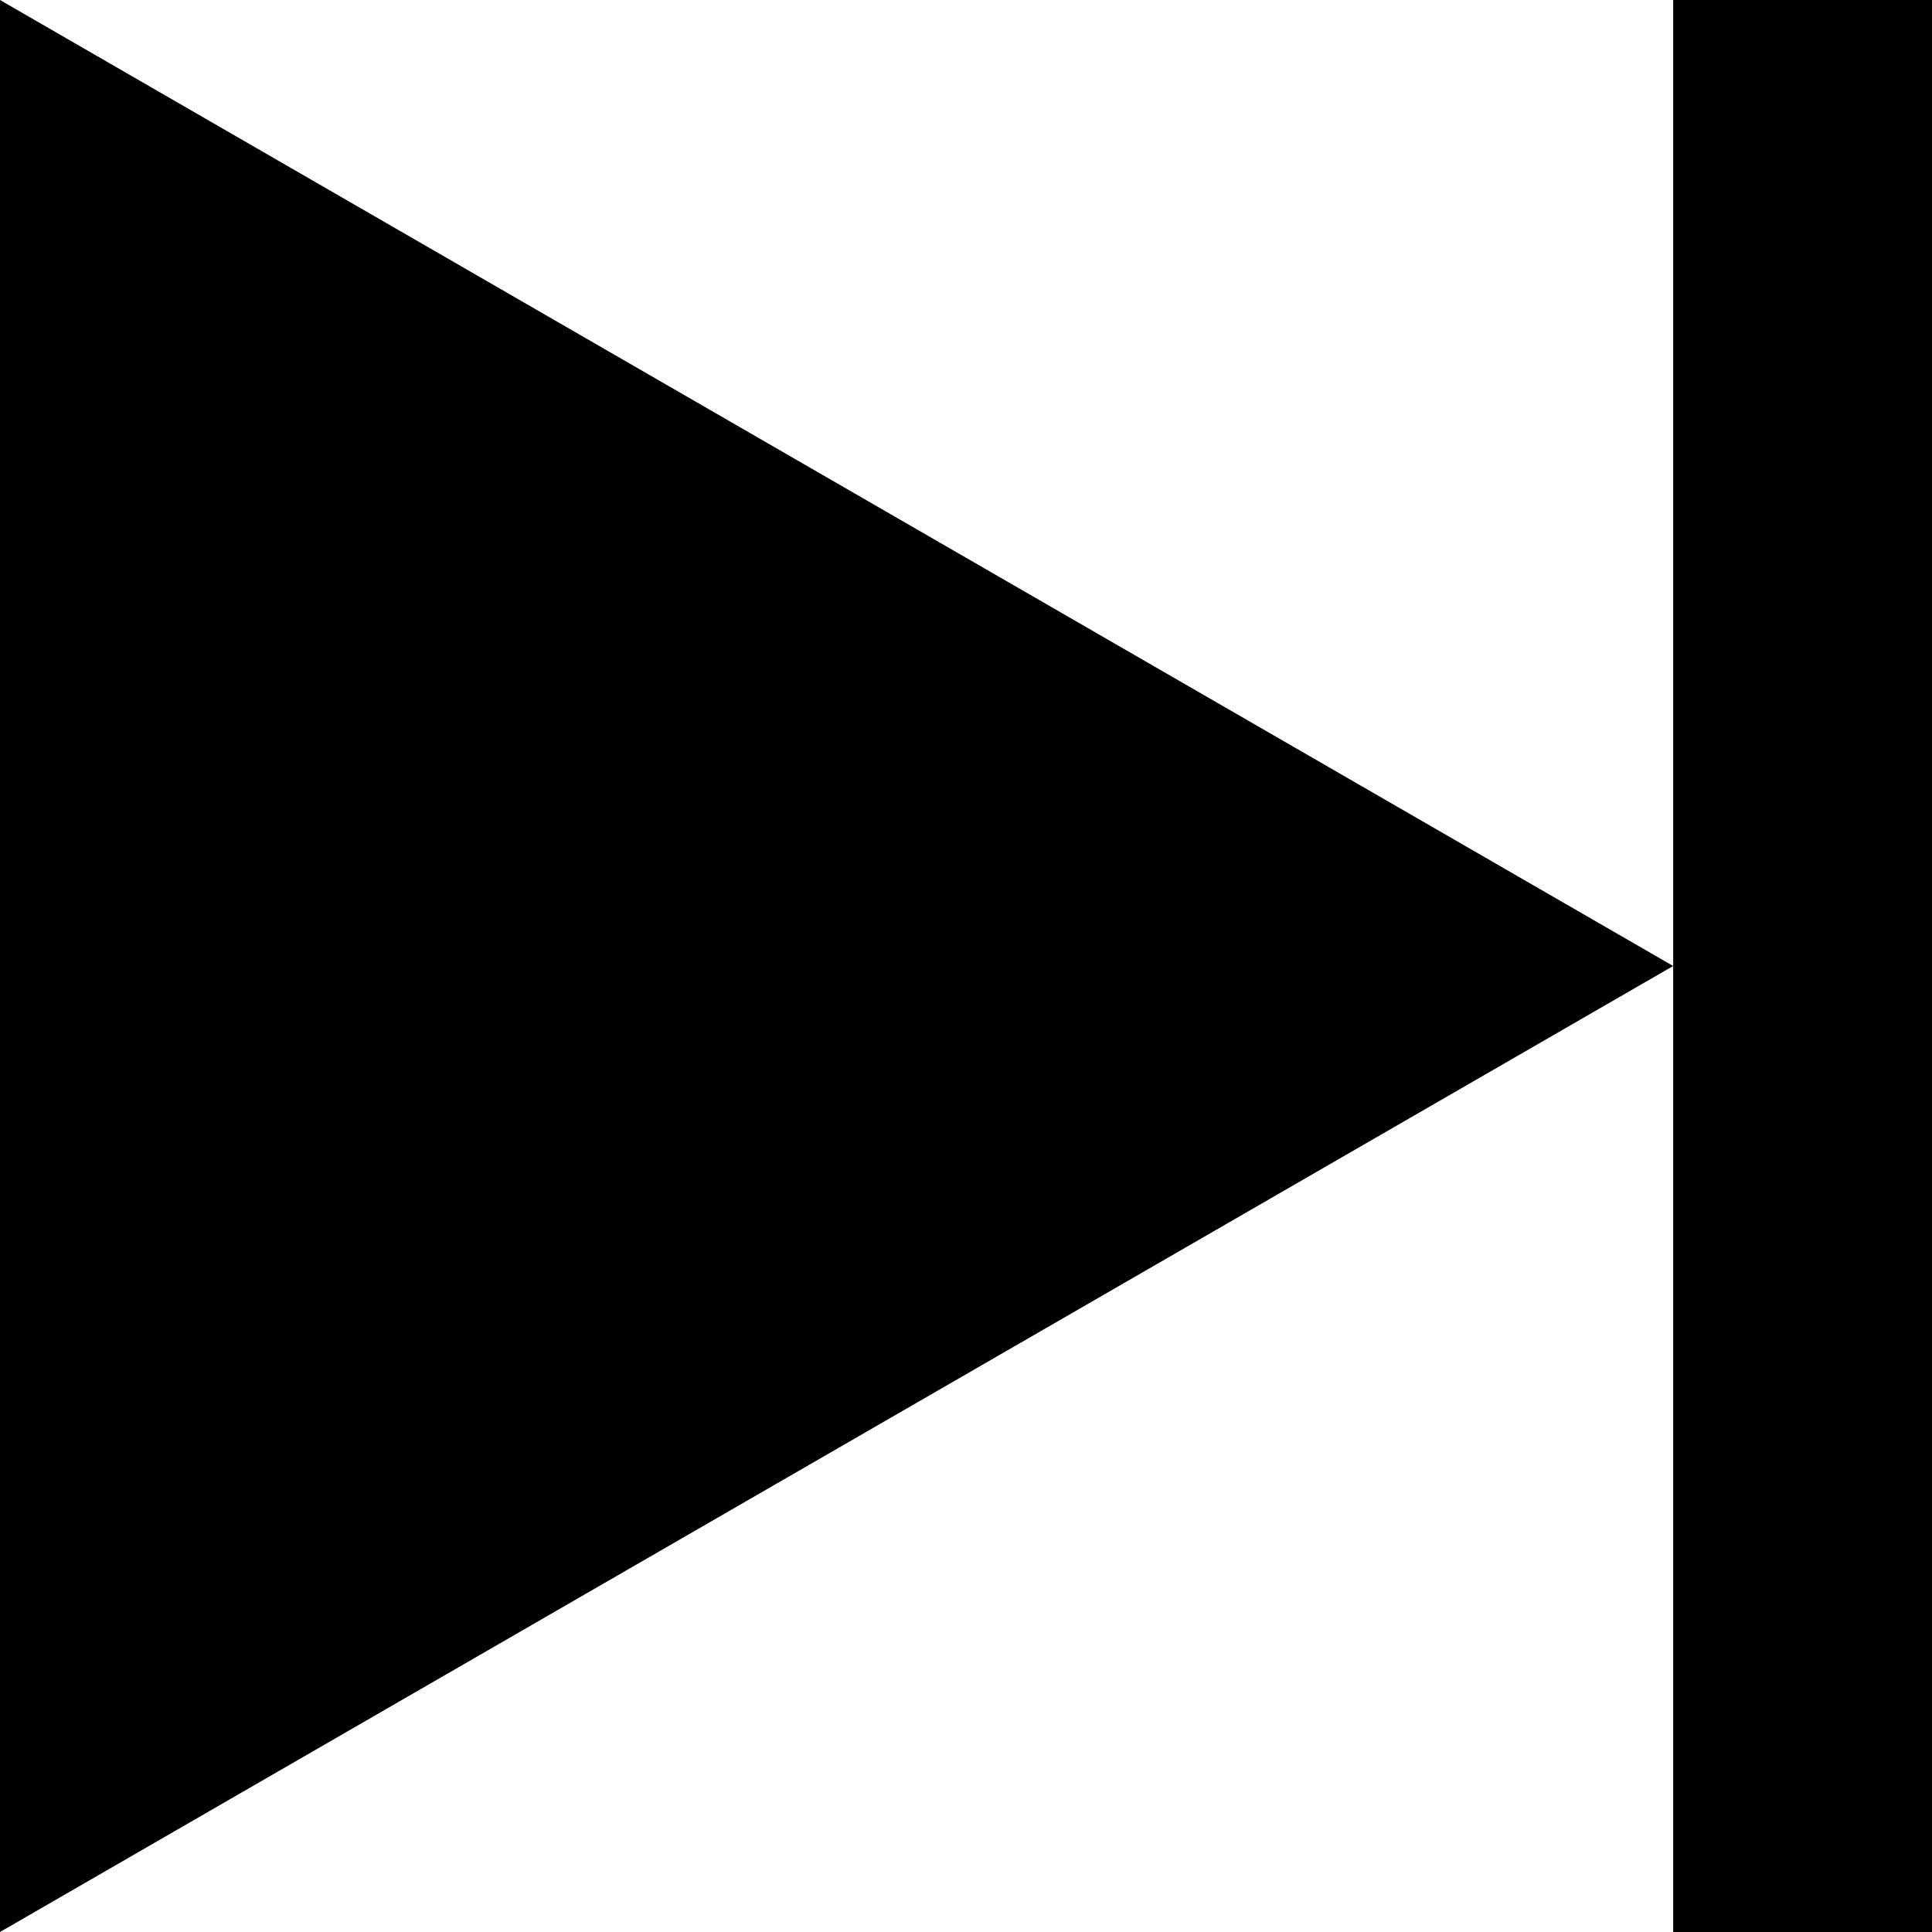
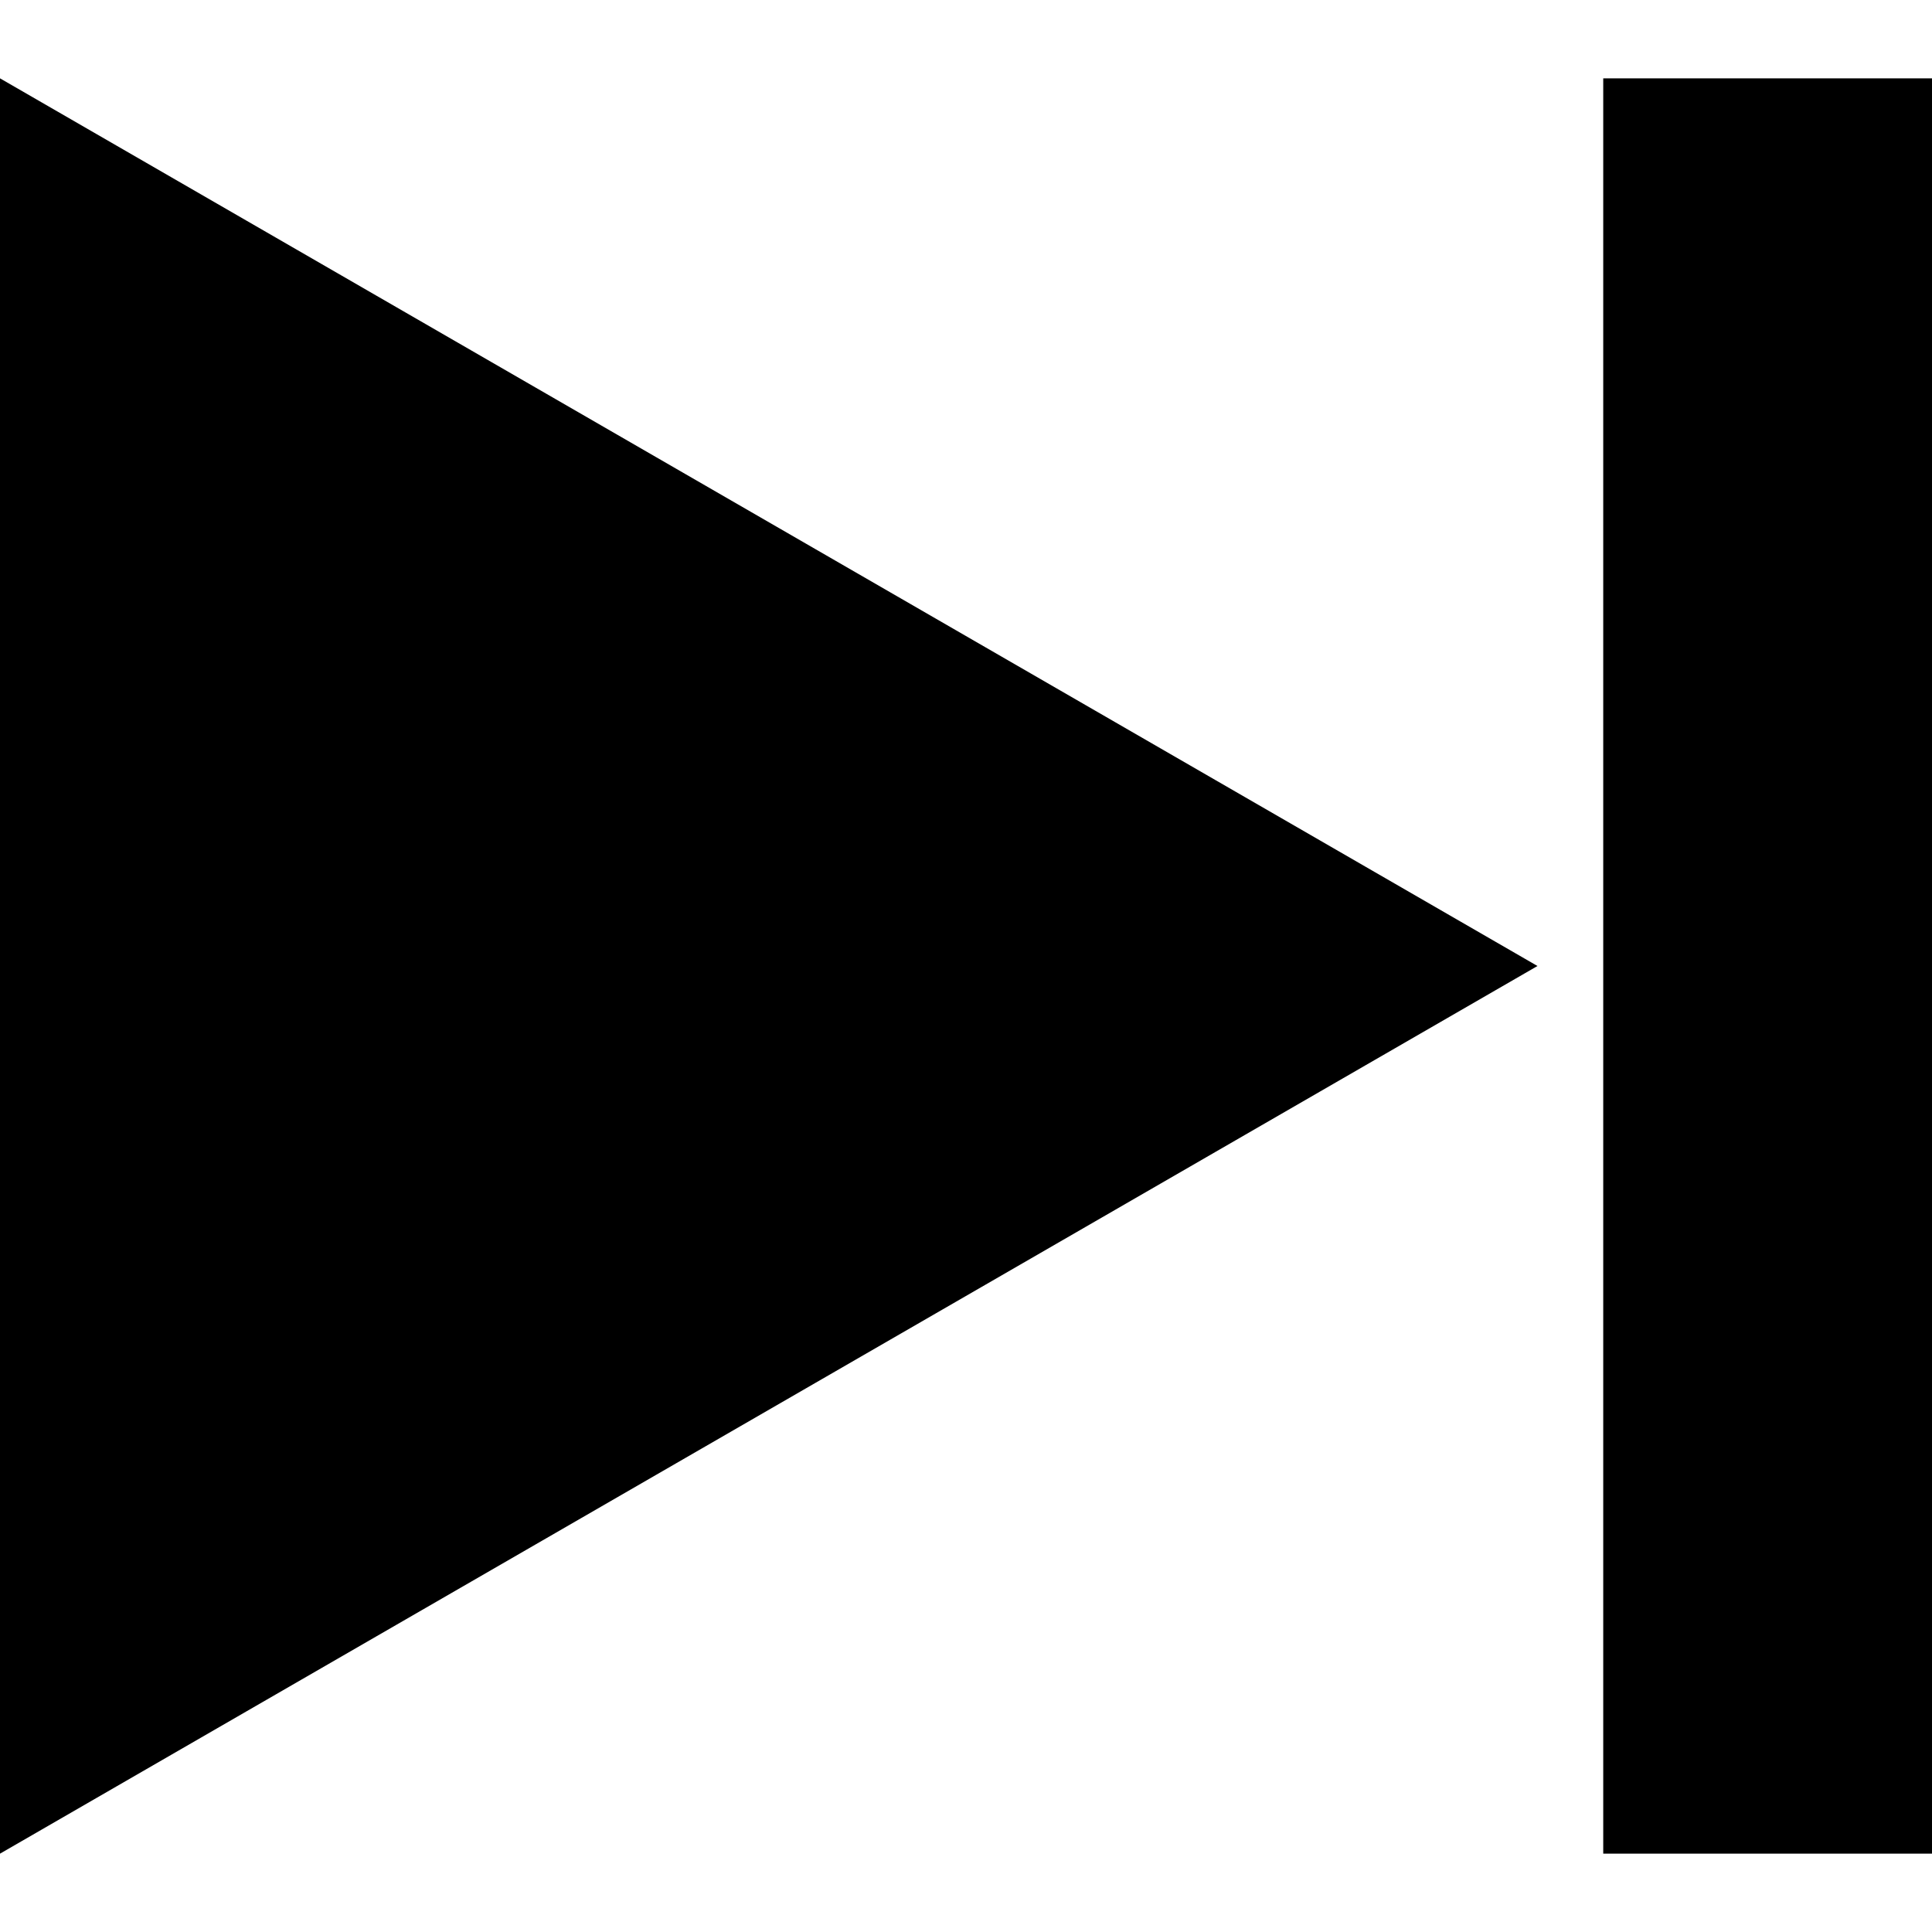
<svg xmlns="http://www.w3.org/2000/svg" height="540" width="540" aria-hidden="true" focusable="false" role="img" viewBox="0 0 540 540" version="1.1" id="gz-svg-next">
  <defs id="defs1702" />
-   <path style="fill:currentcolor" d="M 0 0 L 0 540 L 467.654 270 L 0 0 z M 467.654 270 L 467.654 540 L 540 540 L 540 0 L 467.654 0 L 467.654 270 z " id="next" />
+   <path style="fill:currentcolor" d="M 0,21.895 V 518.105 L 429.731,270 Z m 448.109,0 V 518.105 H 540 V 21.895 Z" id="next" />
</svg>
